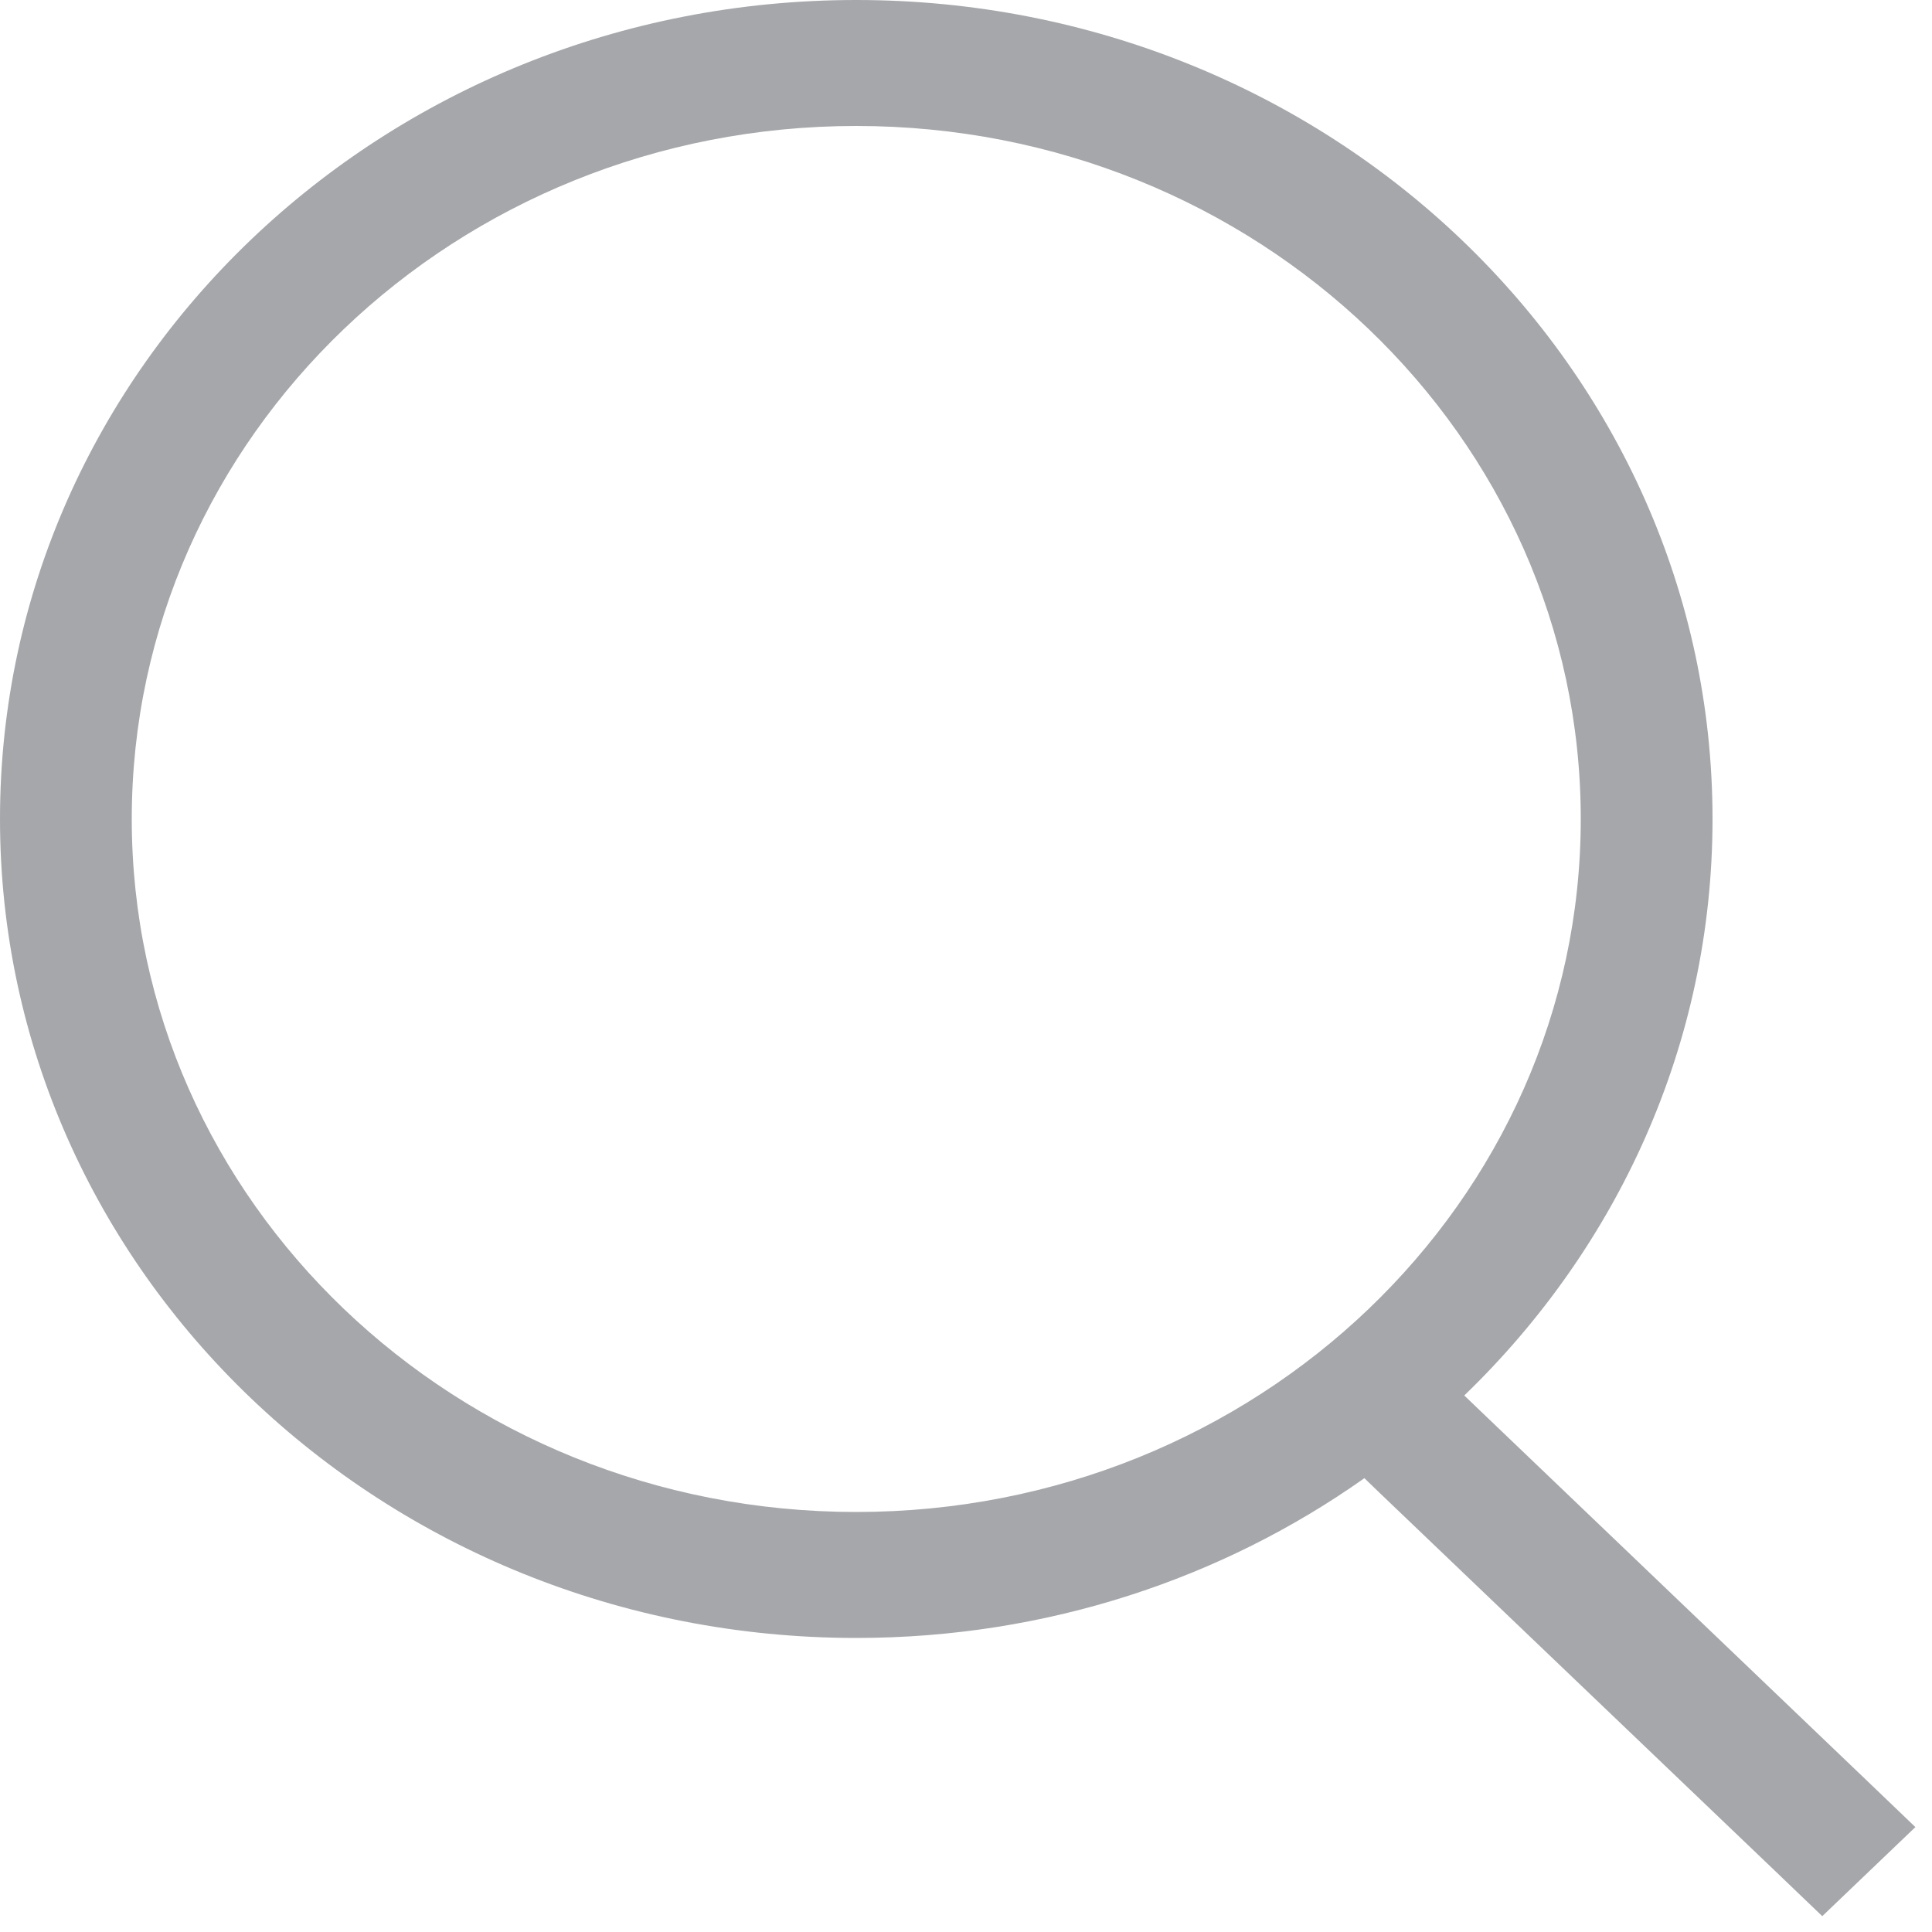
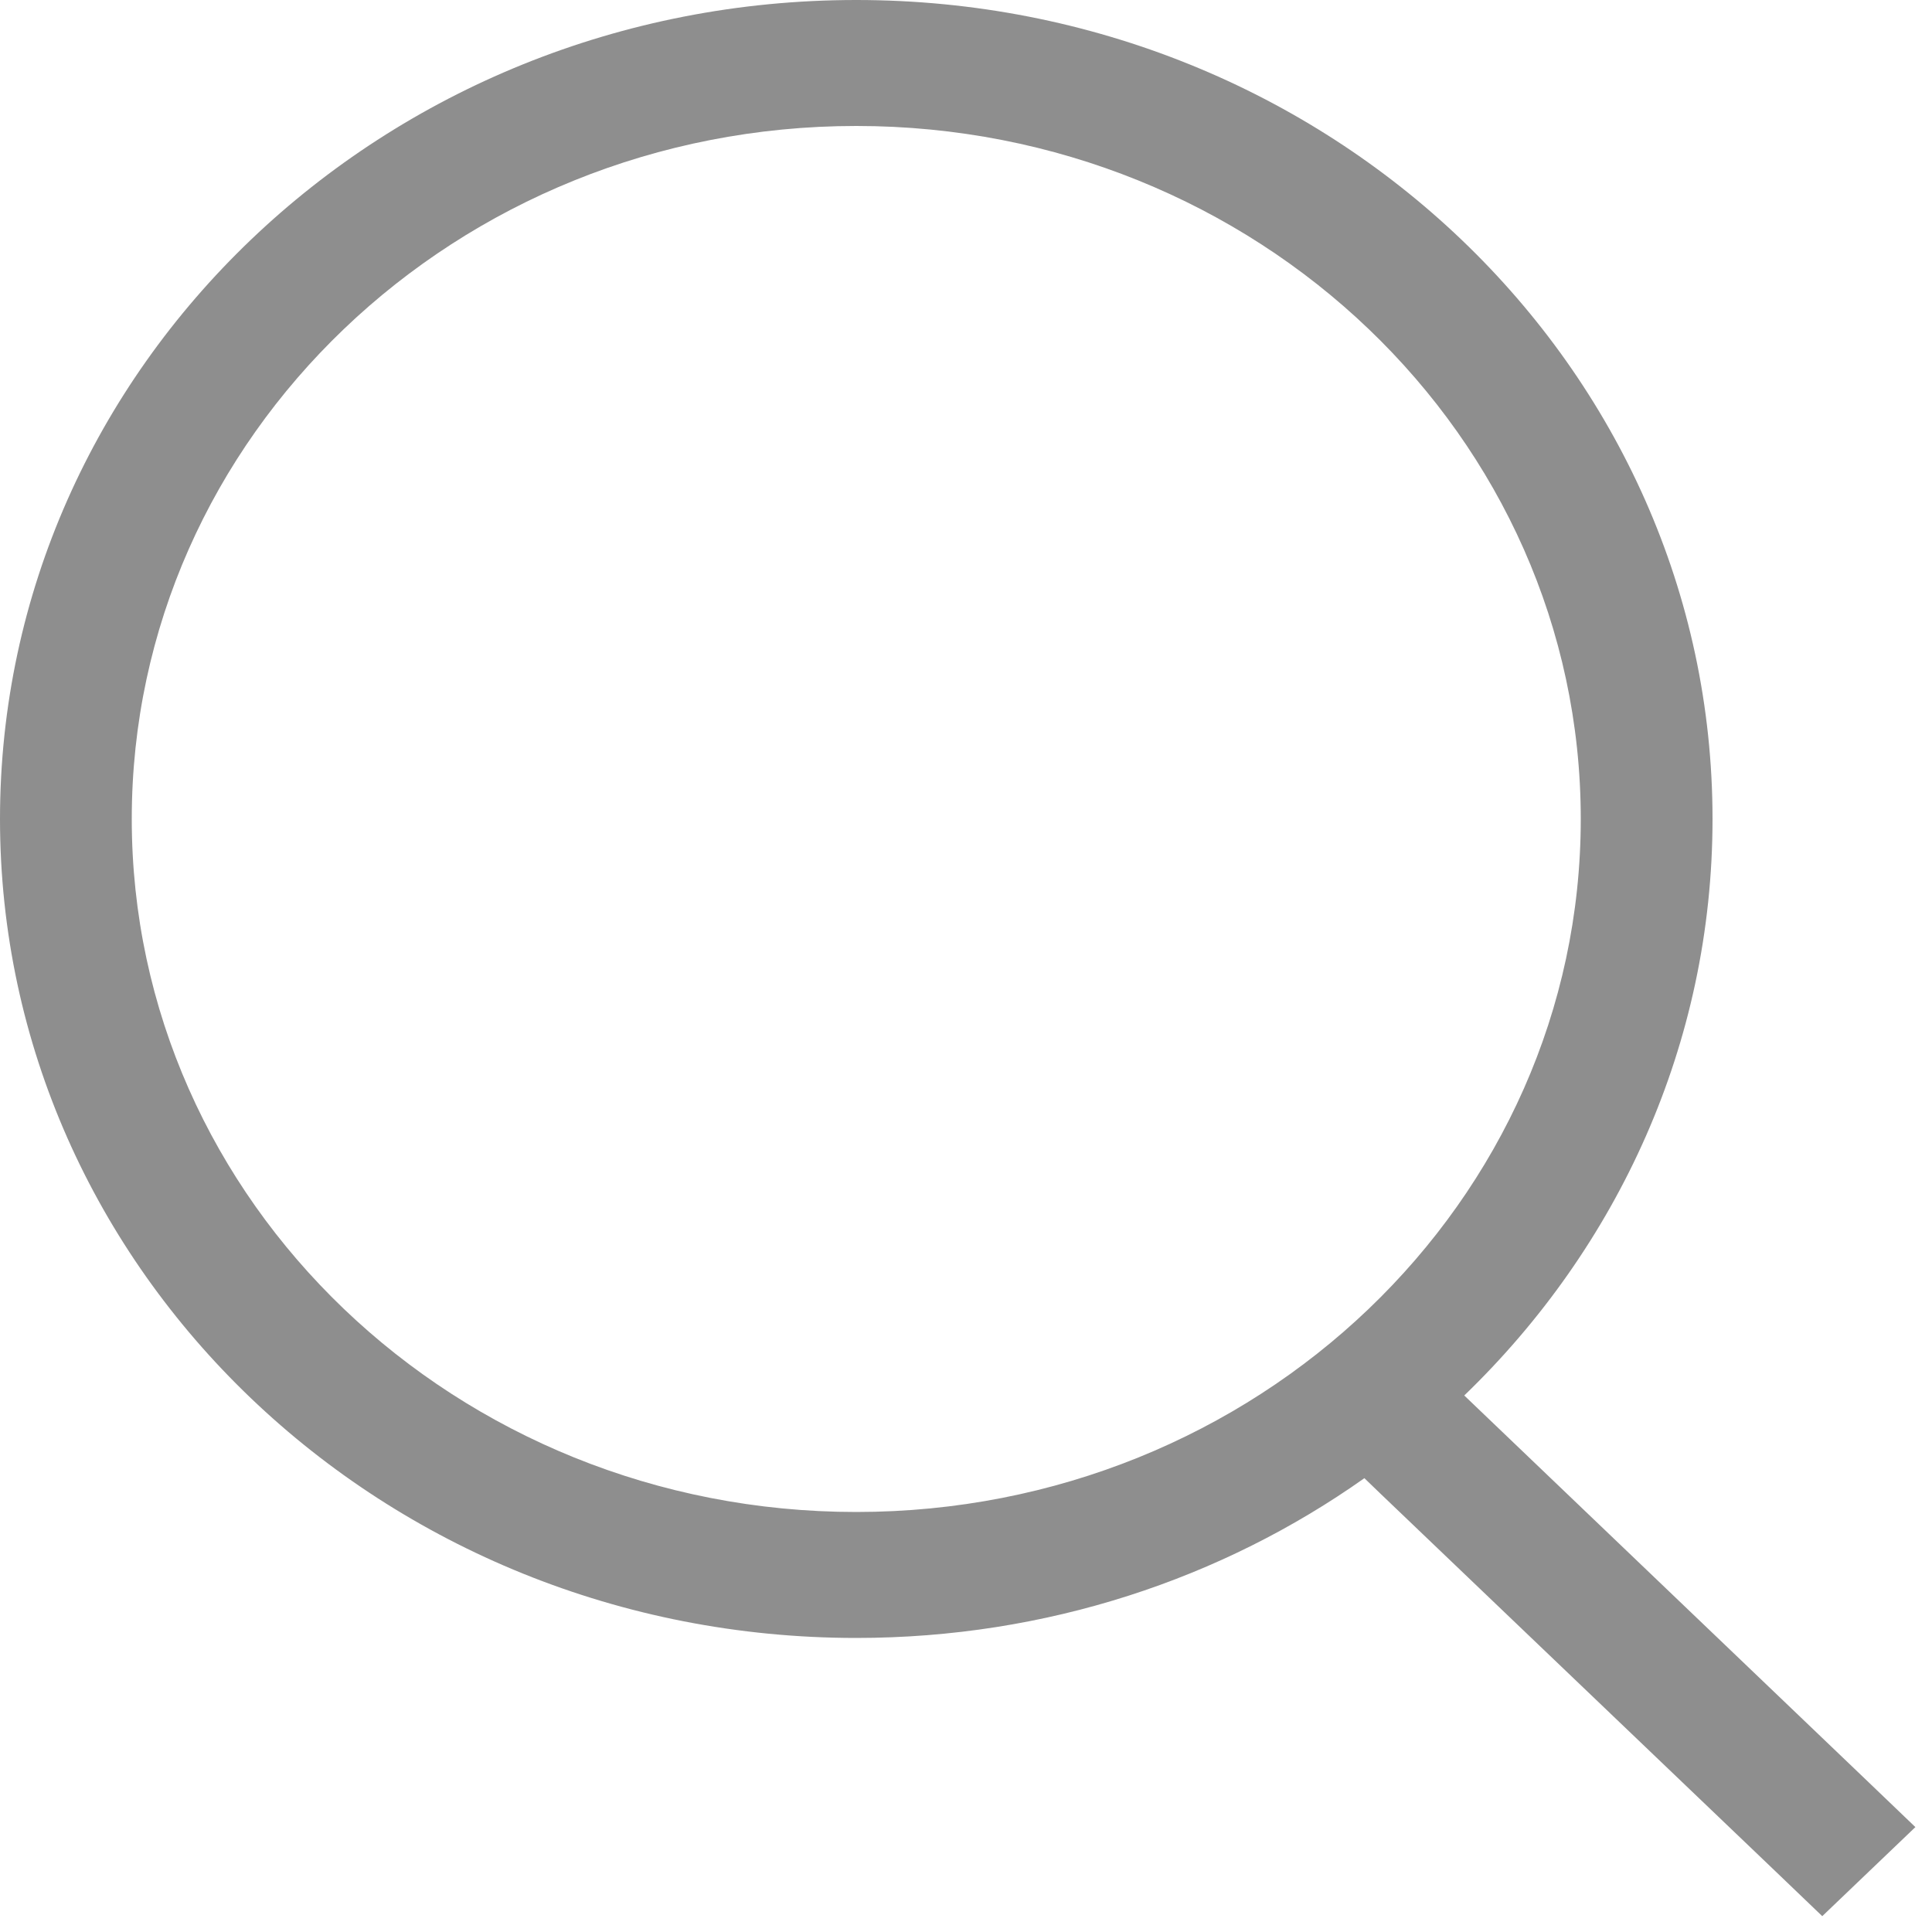
<svg xmlns="http://www.w3.org/2000/svg" width="10" height="10" viewBox="0 0 10 10" fill="none">
-   <path fill-rule="evenodd" clip-rule="evenodd" d="M4.432 0C1.984 0 0 1.898 0 4.239C0 6.58 1.984 8.478 4.432 8.478C5.417 8.478 6.327 8.171 7.062 7.651L7.145 7.731L9.191 9.687L9.432 9.918L9.914 9.457L9.673 9.226L7.627 7.269L7.579 7.223C8.373 6.457 8.864 5.403 8.864 4.239C8.864 1.898 6.879 0 4.432 0ZM0.682 4.239C0.682 2.258 2.361 0.652 4.432 0.652C6.503 0.652 8.182 2.258 8.182 4.239C8.182 6.22 6.503 7.826 4.432 7.826C2.361 7.826 0.682 6.22 0.682 4.239Z" fill="#A5A7AA" />
+   <path fill-rule="evenodd" clip-rule="evenodd" d="M4.432 0C1.984 0 0 1.898 0 4.239C0 6.58 1.984 8.478 4.432 8.478C5.417 8.478 6.327 8.171 7.062 7.651L7.145 7.731L9.191 9.687L9.432 9.918L9.914 9.457L9.673 9.226L7.627 7.269L7.579 7.223C8.373 6.457 8.864 5.403 8.864 4.239C8.864 1.898 6.879 0 4.432 0ZM0.682 4.239C0.682 2.258 2.361 0.652 4.432 0.652C6.503 0.652 8.182 2.258 8.182 4.239C8.182 6.22 6.503 7.826 4.432 7.826C2.361 7.826 0.682 6.22 0.682 4.239Z" fill="#8e8e8e" />
</svg>
